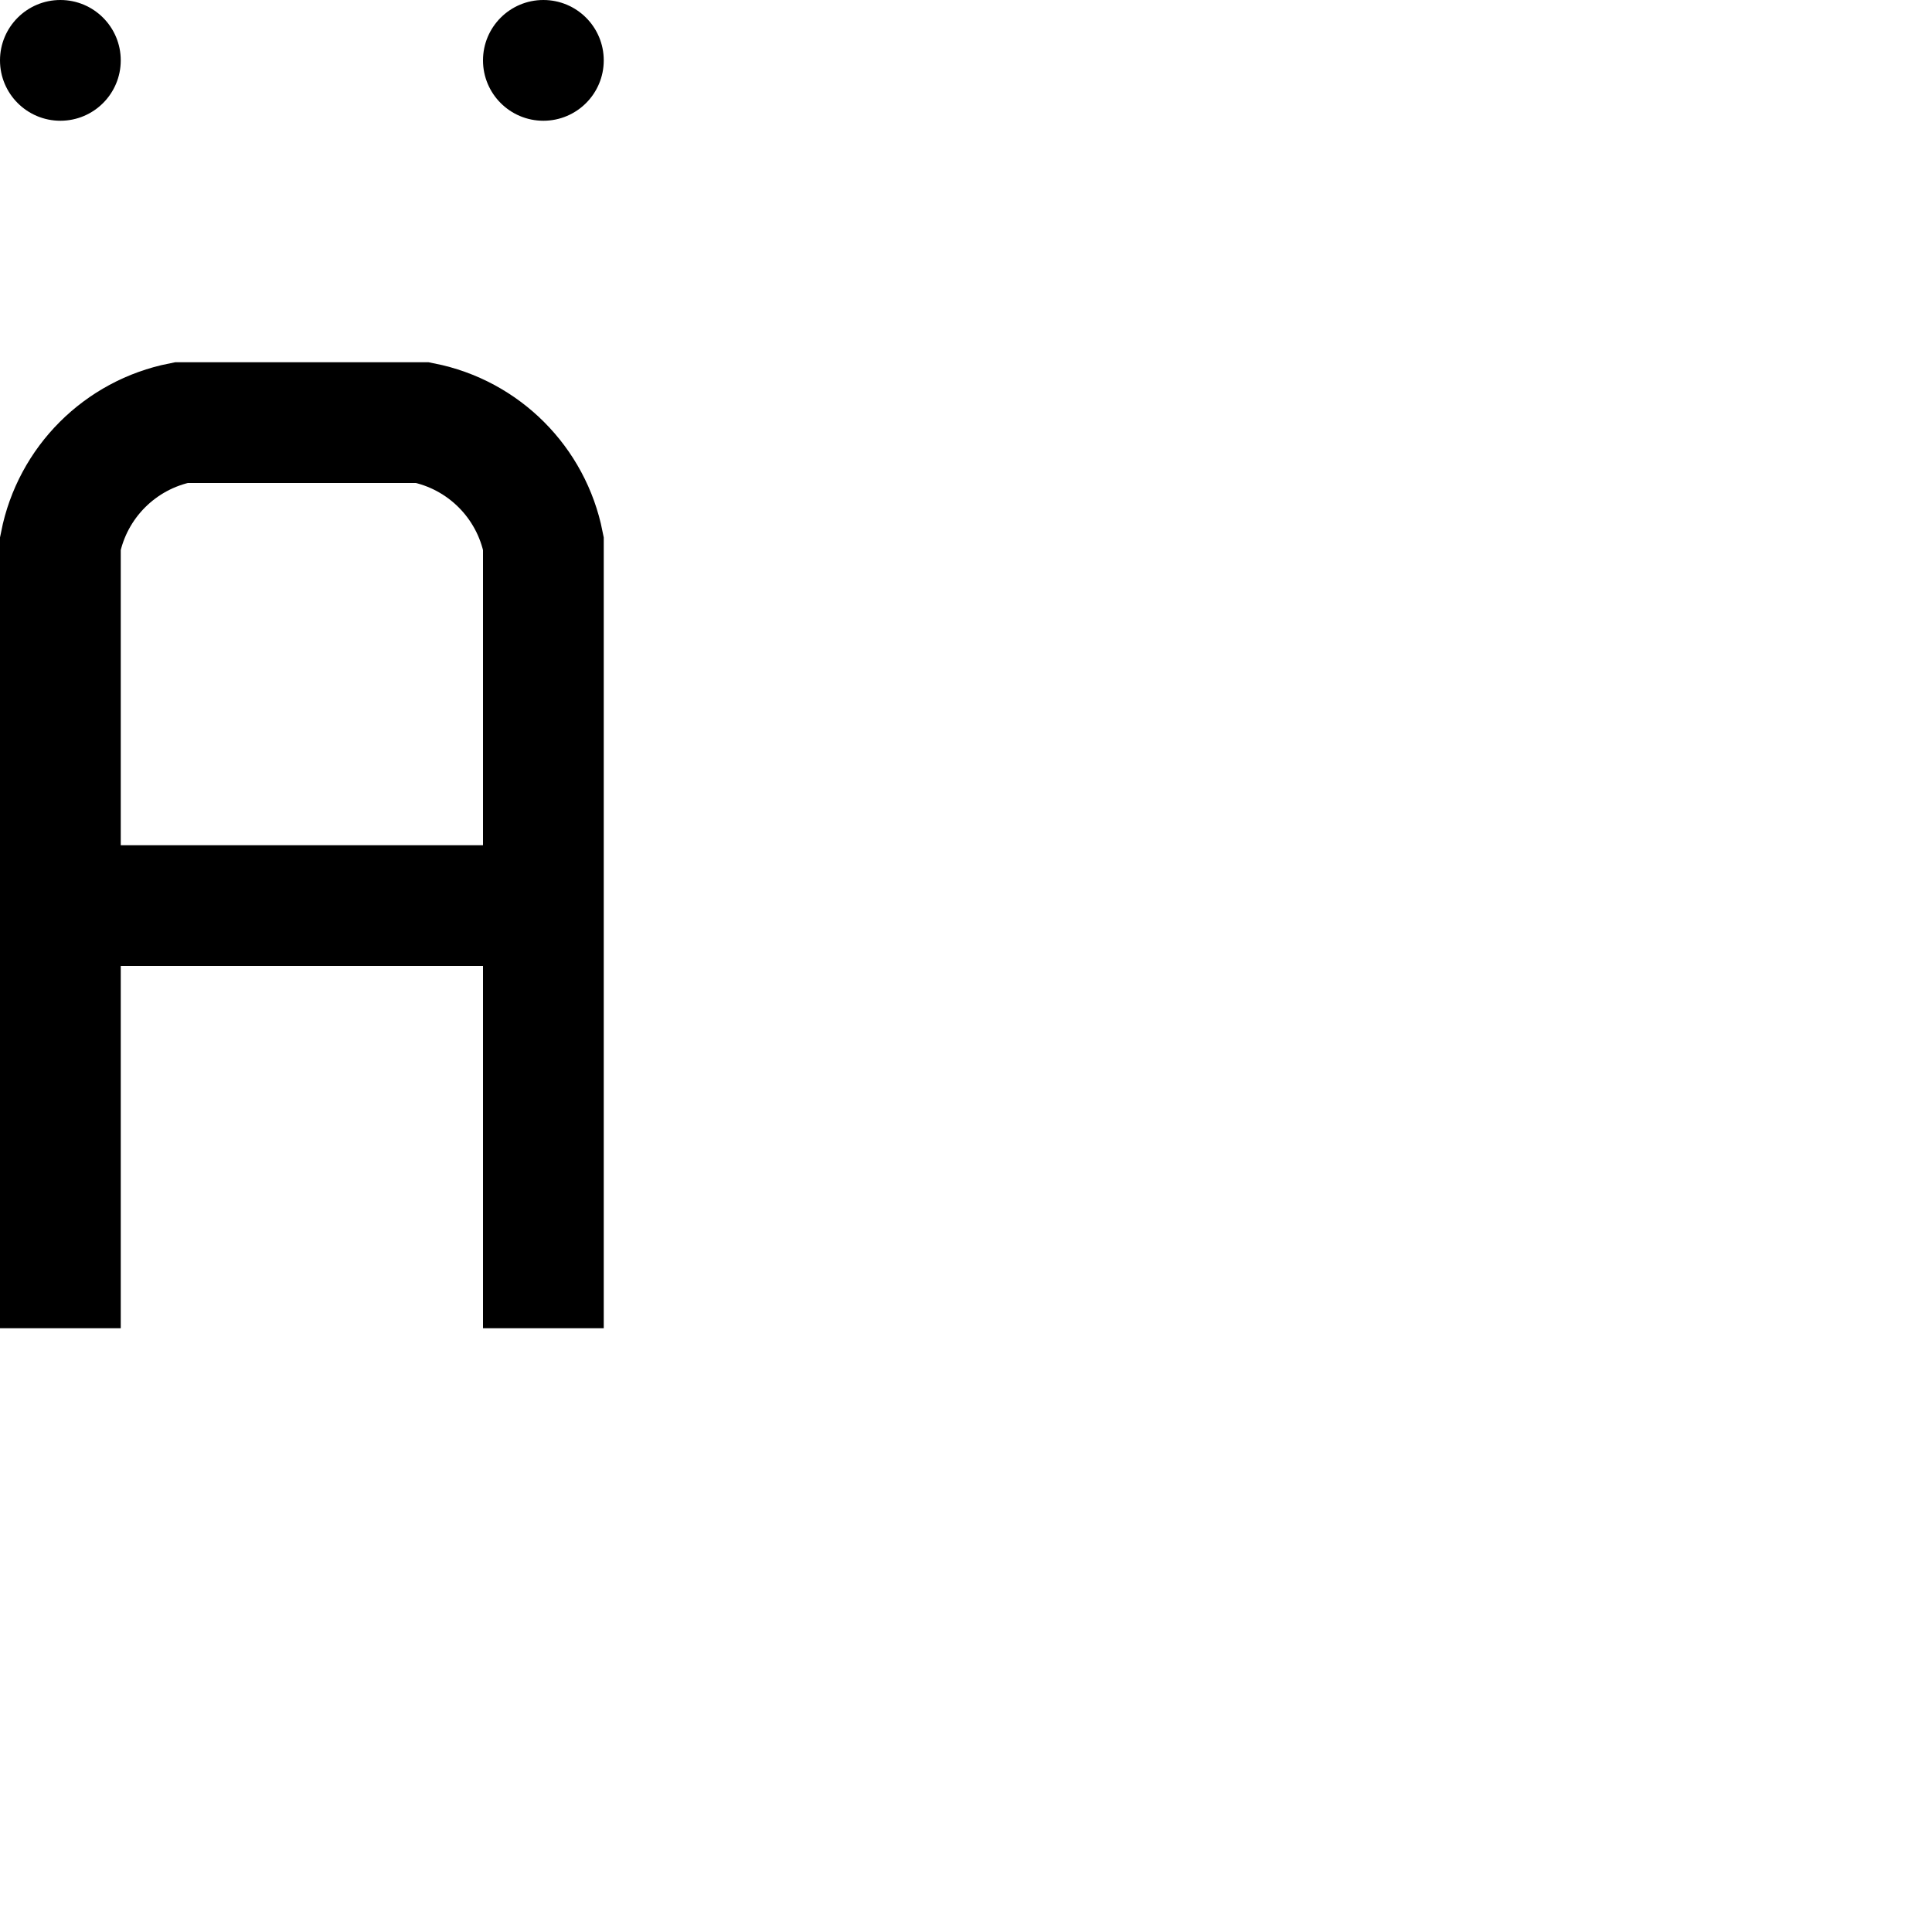
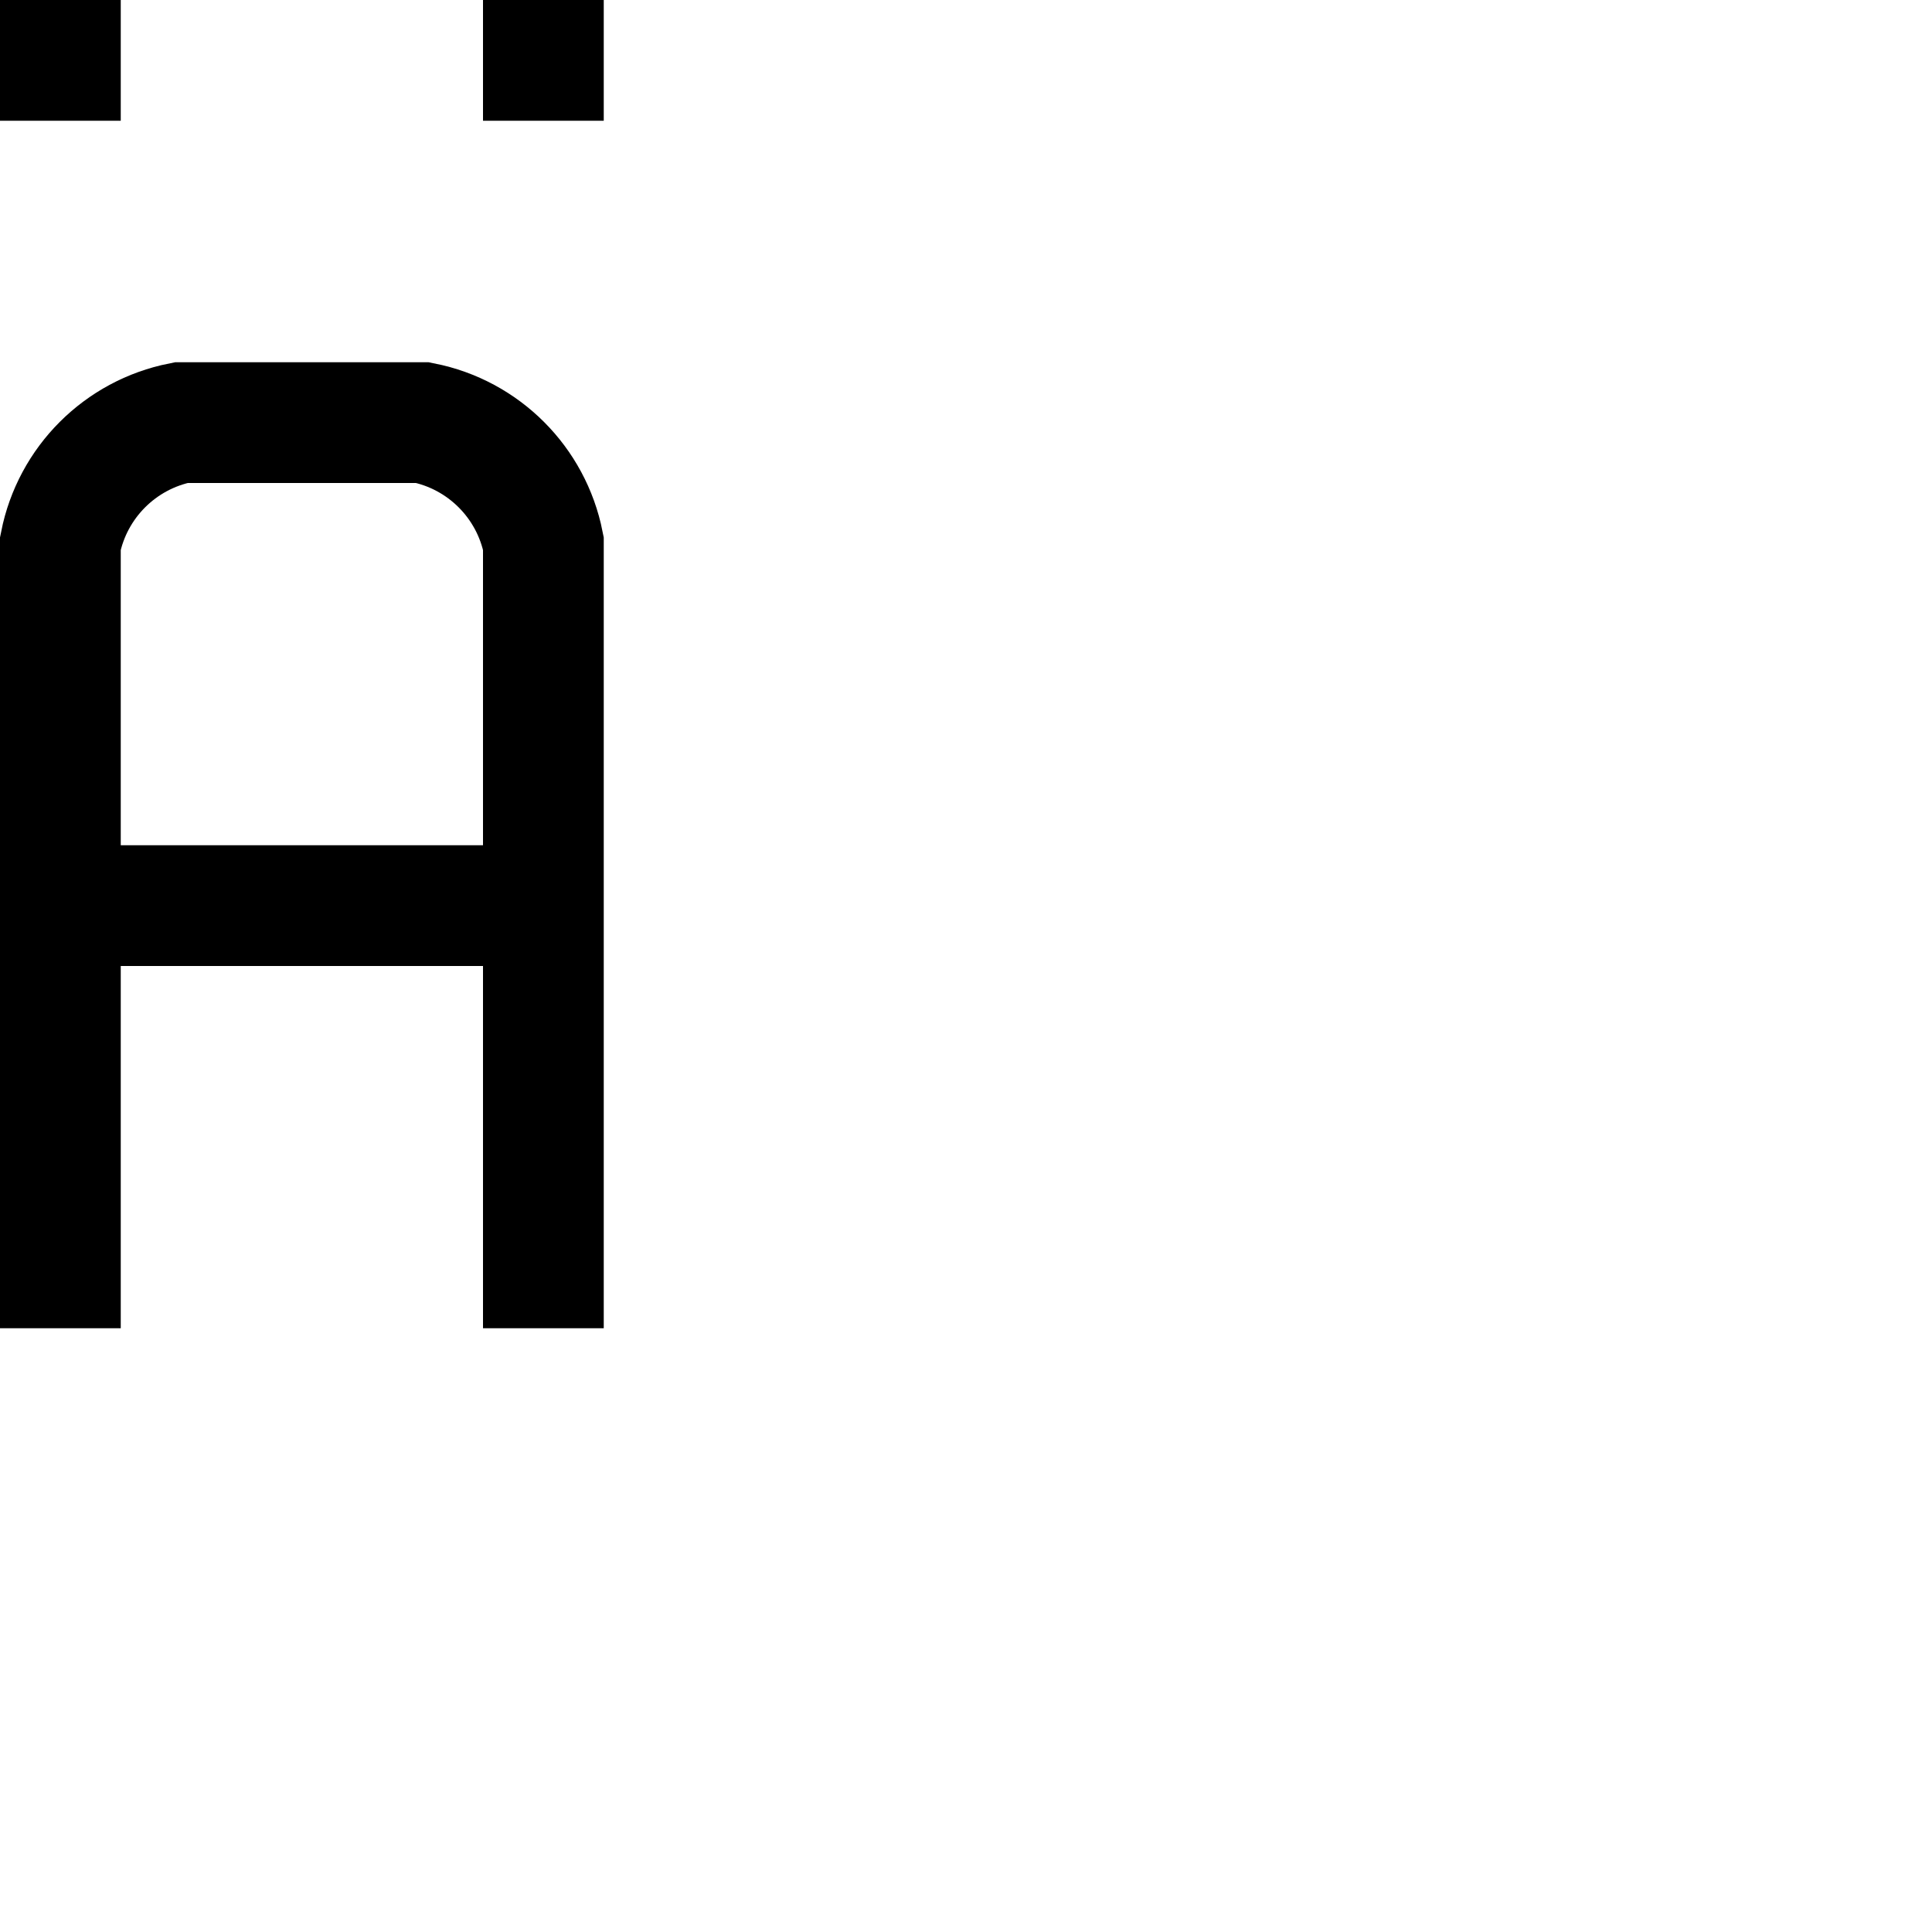
<svg xmlns="http://www.w3.org/2000/svg" viewBox="0 0 16 16" width="160" height="160">
  <path d="M0.500 11.000 C0.500 9.000 0.500 6.500 0.500 4.500 C0.600 3.995 0.995 3.600 1.500 3.500 C2.167 3.500 2.833 3.500 3.500 3.500 C4.005 3.600 4.400 3.995 4.500 4.500 C4.500 6.500 4.500 9.000 4.500 11.000  M0.000 7.500 C1.333 7.500 3.667 7.500 5.000 7.500 " fill="none" stroke="#000" stroke-width="1.0" stroke-linecap="butt" stroke-linejoin="miter" stroke-miterlimit="4" />
-   <circle cx="4.5" cy="0.5" r="0.5" fill="#000" />
-   <circle cx="0.5" cy="0.5" r="0.5" fill="#000" />
+   <rect x="4.0" y="0.0" width="1.0" height="1.0" rx="0" fill="#000" />
+   <rect x="0.0" y="0.0" width="1.0" height="1.0" rx="0" fill="#000" />
</svg>
